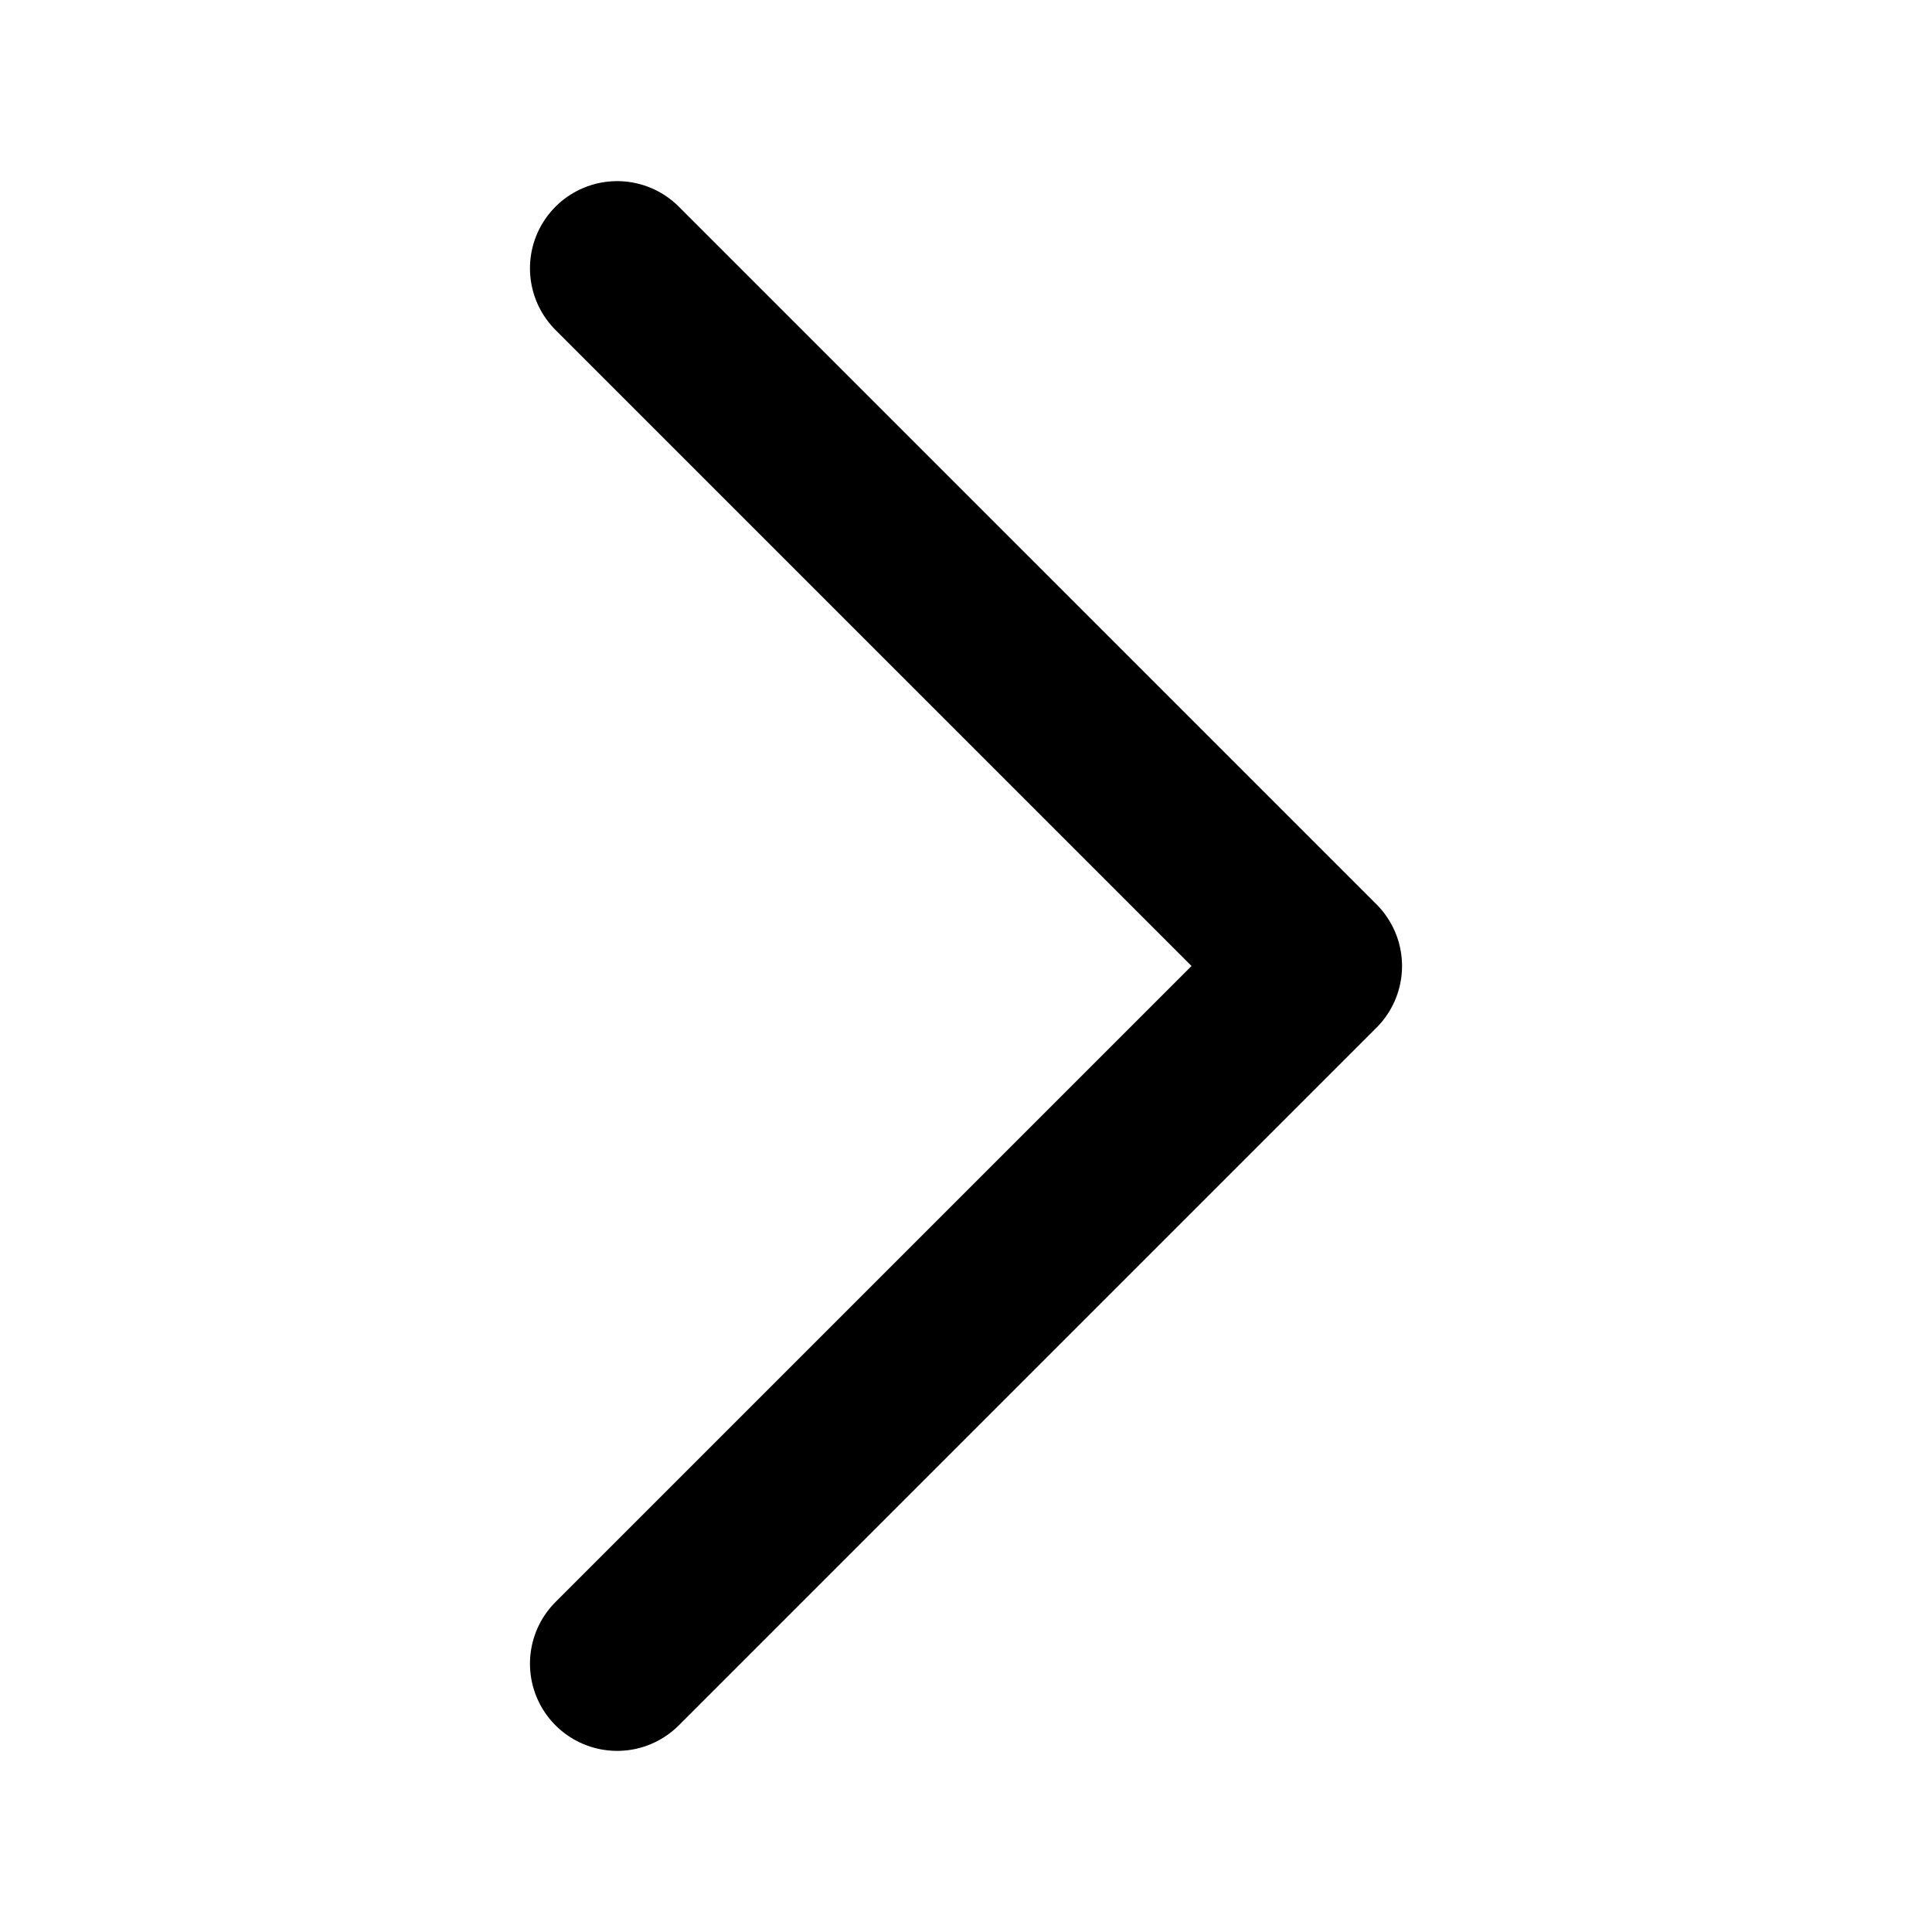
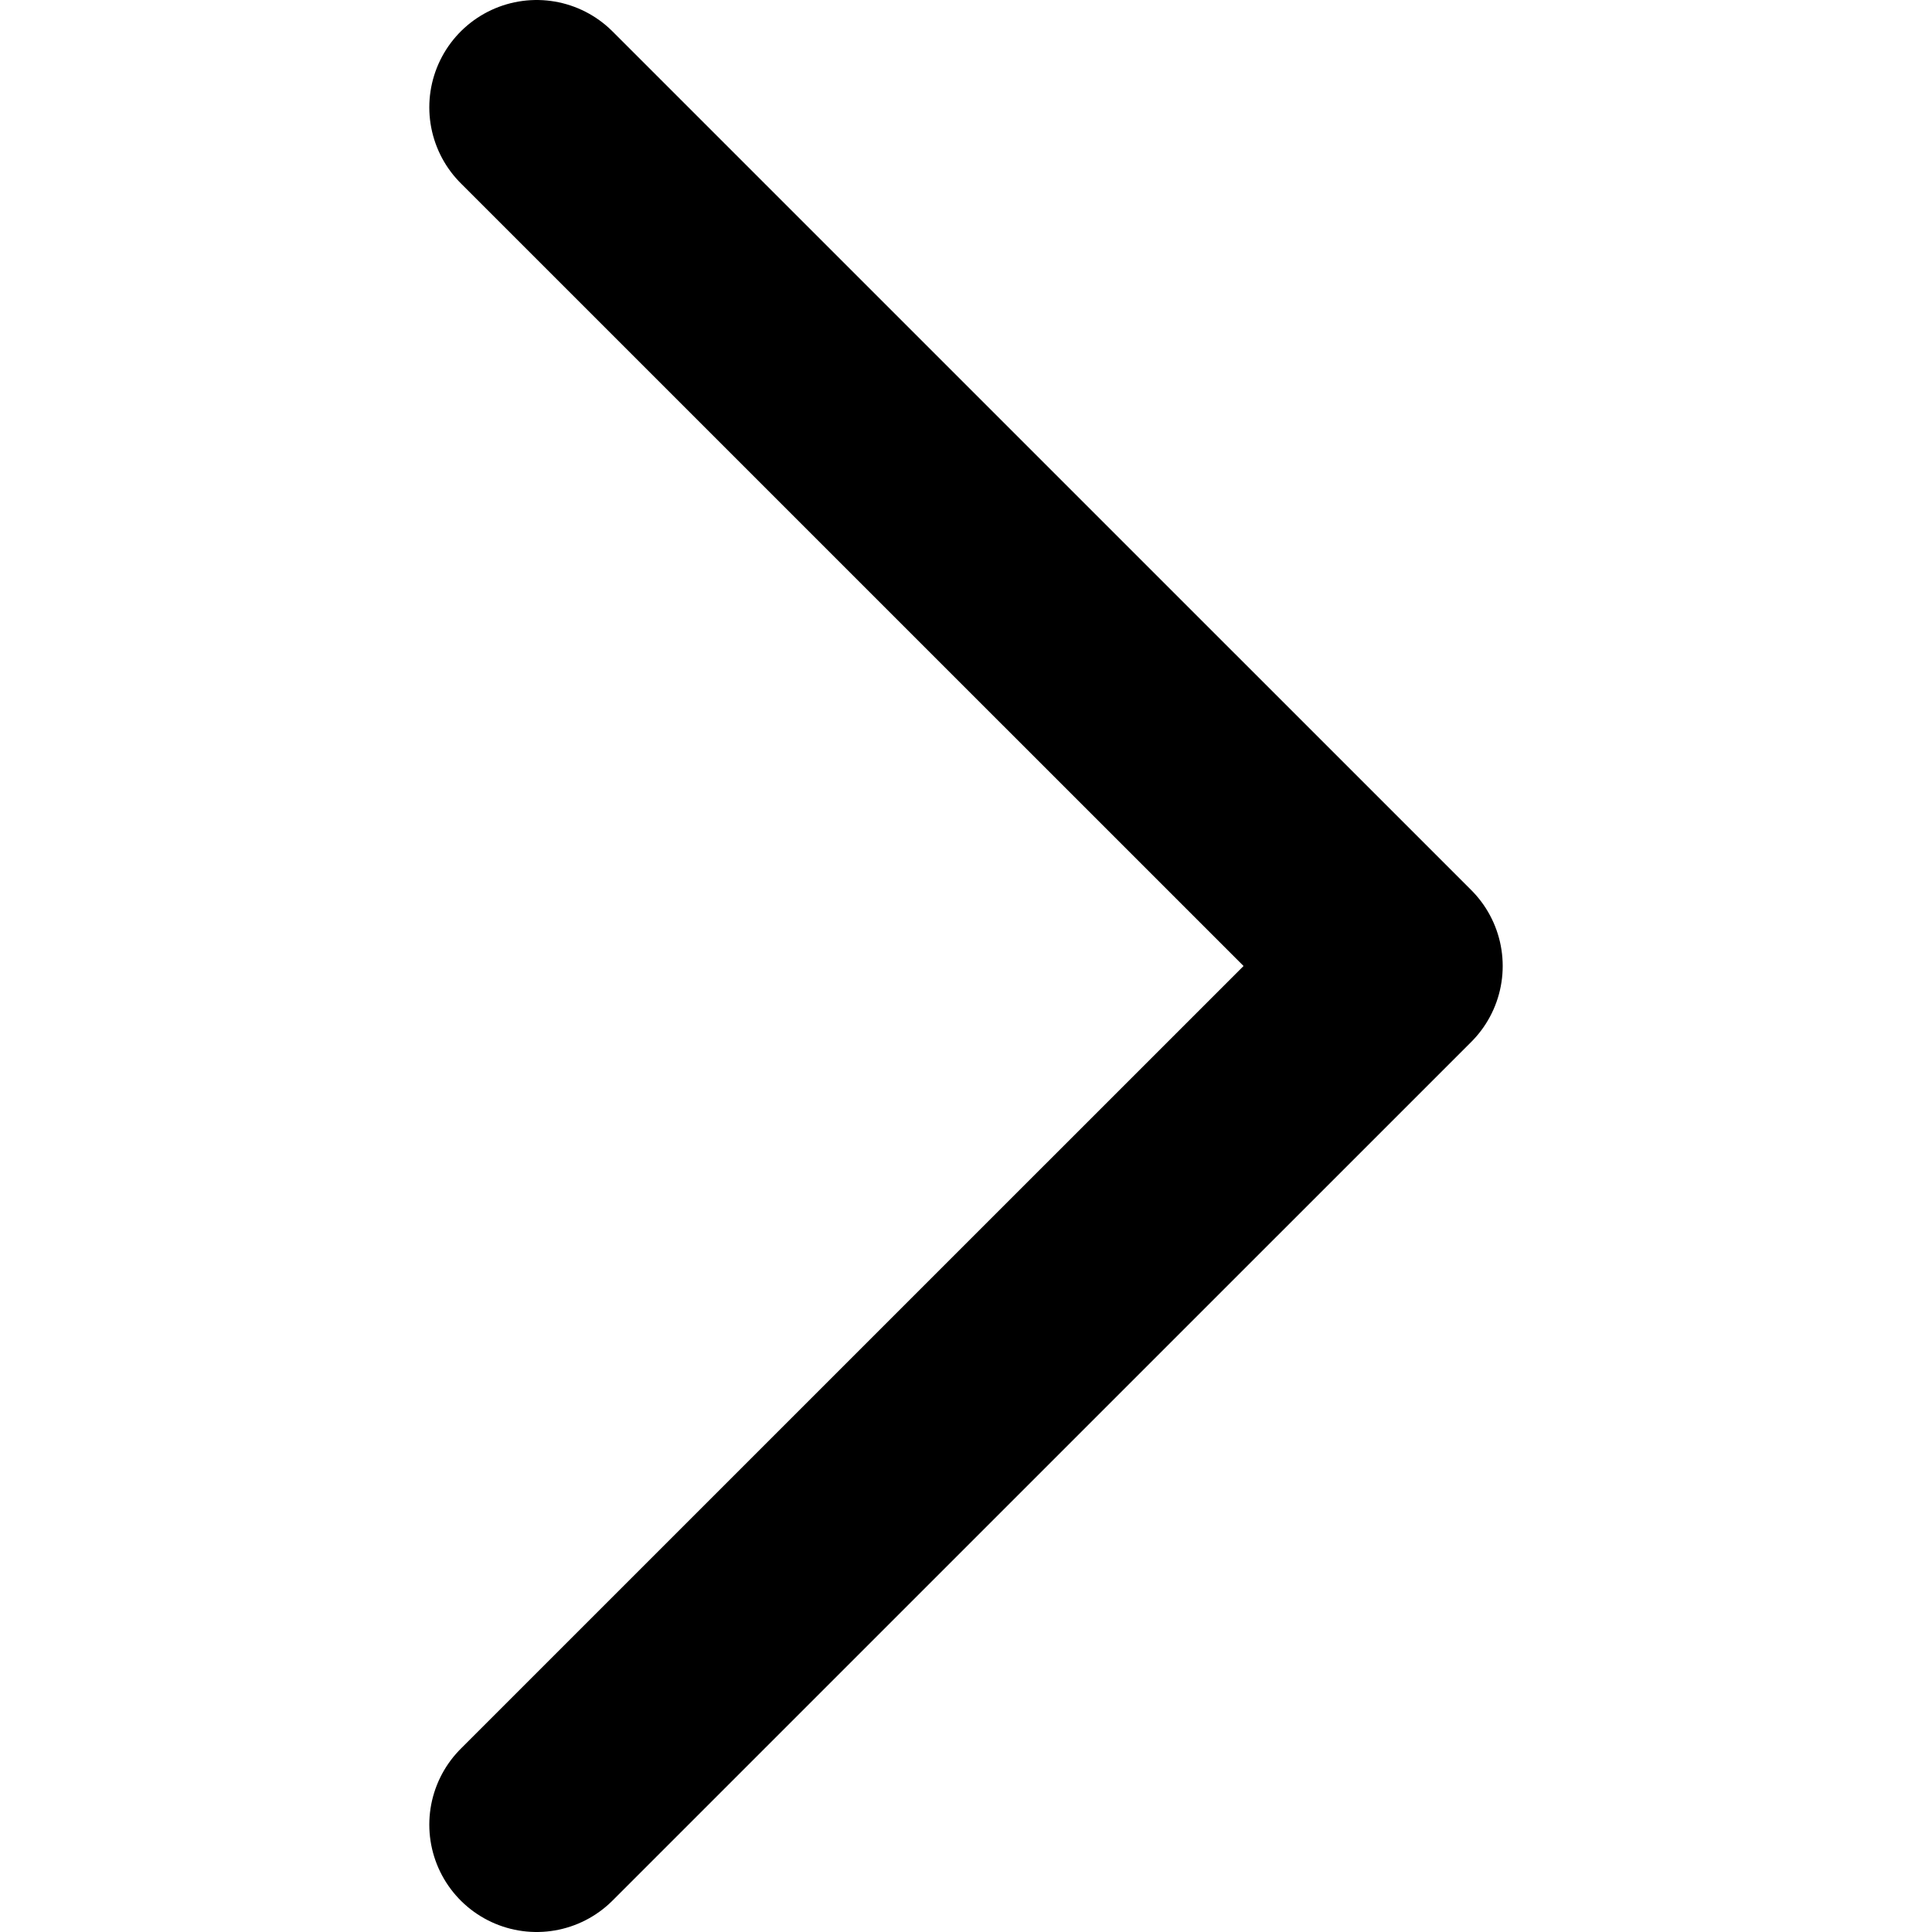
<svg xmlns="http://www.w3.org/2000/svg" width="34" height="34" stroke-width="1.5" viewBox="0 0 34 34" fill="none" color="#000000" version="1.1" id="svg467">
  <defs id="defs471" />
-   <path d="M 10.861,4.722 23.139,17 10.861,29.278" stroke="#000000" stroke-width="3.069" stroke-linecap="round" stroke-linejoin="round" id="path465" />
+   <path d="M 9.444,1.889 24.556,17 9.444,32.111" stroke="#000000" stroke-width="3.778" stroke-linecap="round" stroke-linejoin="round" id="path465" />
</svg>
